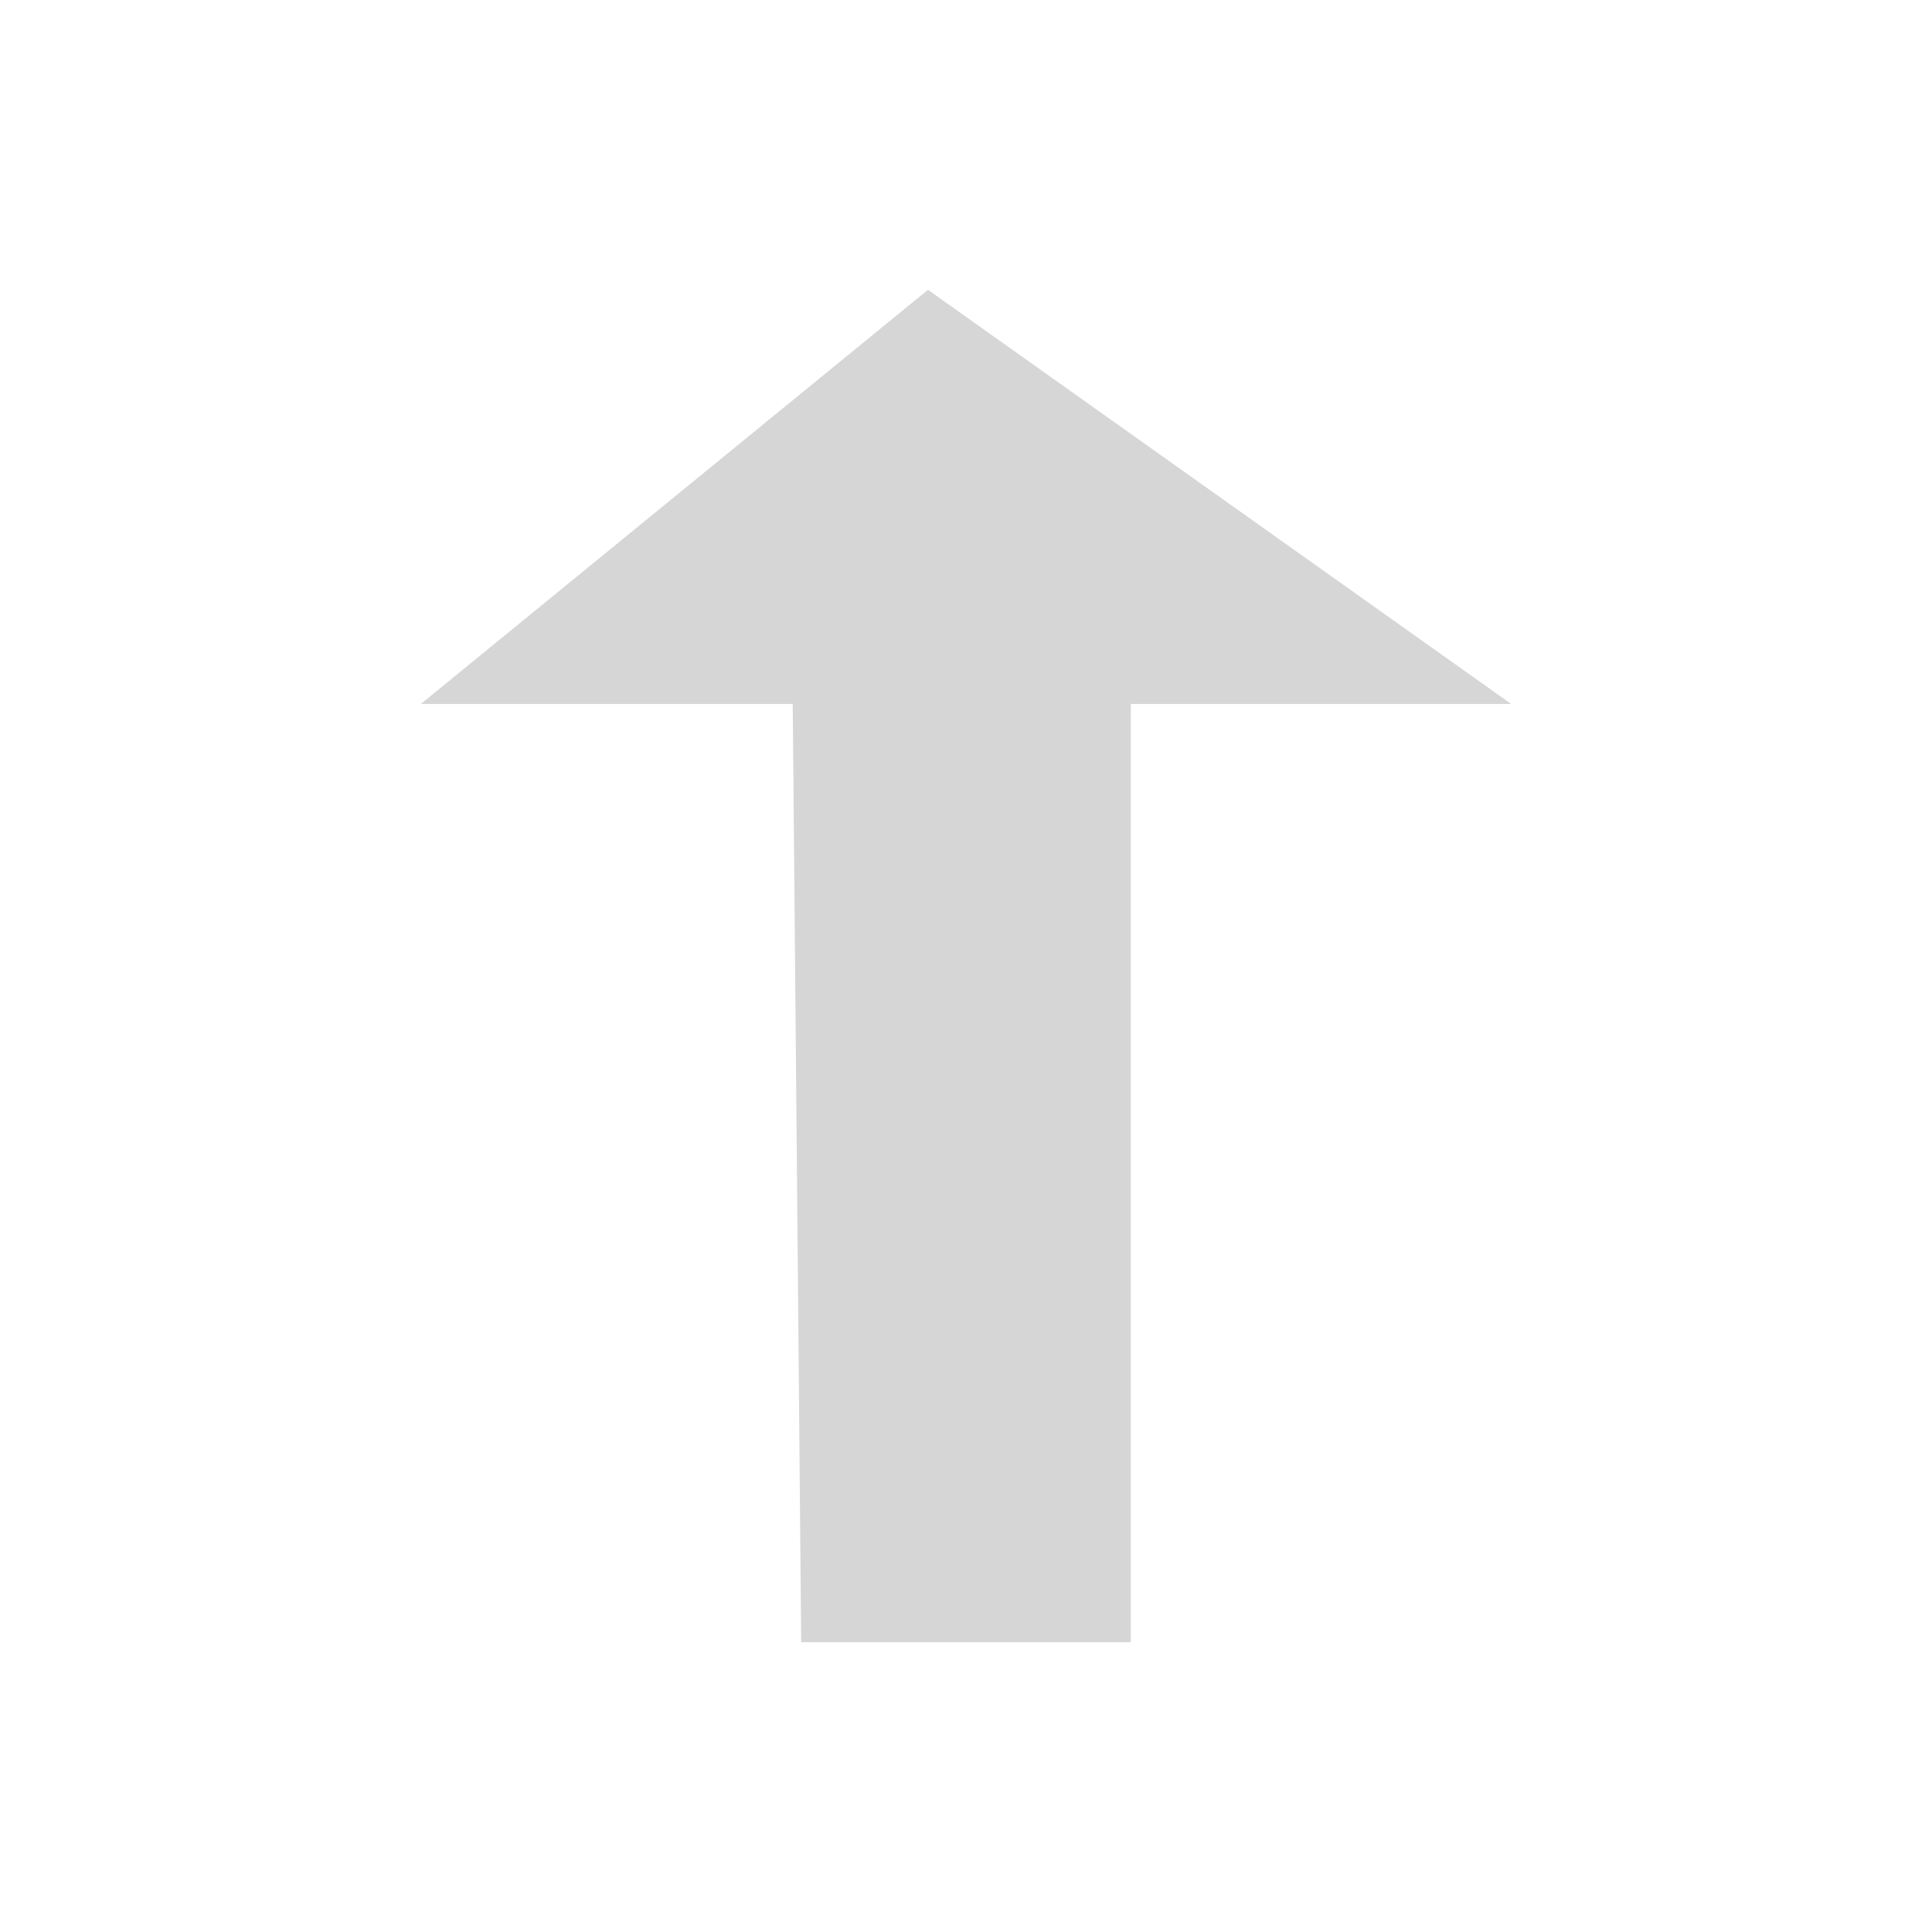
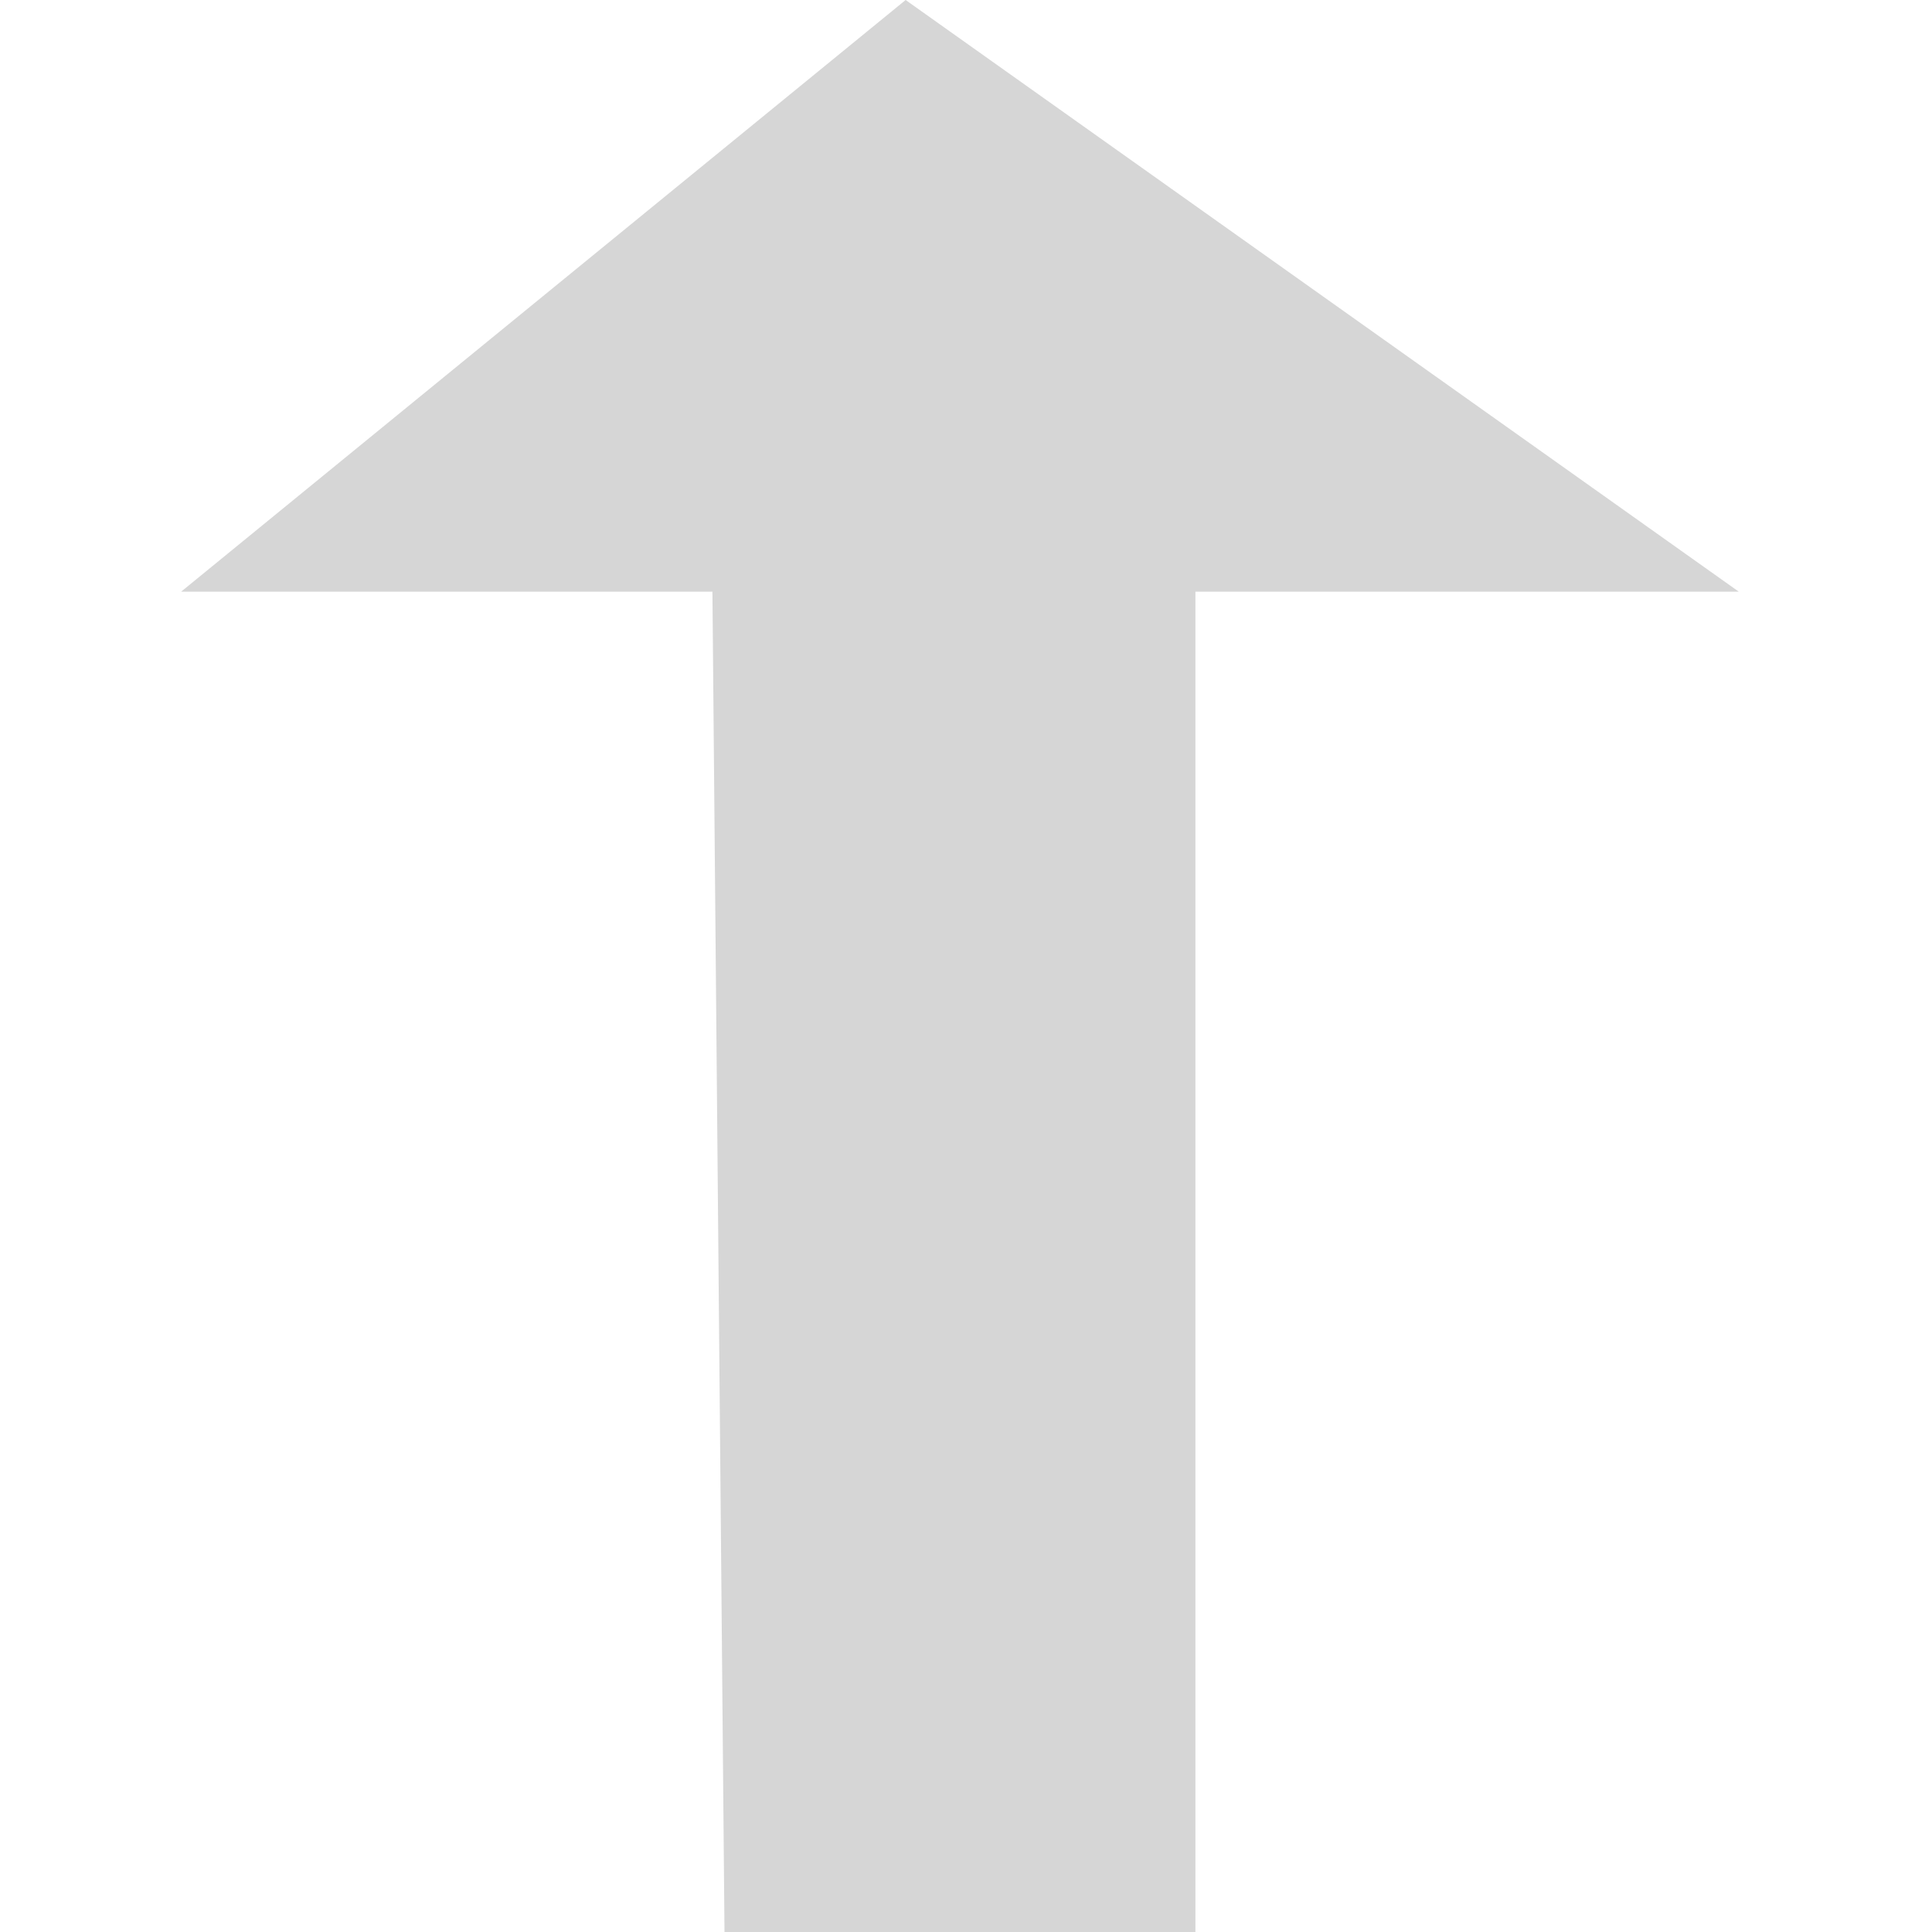
- <svg xmlns="http://www.w3.org/2000/svg" version="1.1" id="Layer_1" x="0px" y="0px" viewBox="0 0 22.857 22.857" xml:space="preserve" width="16" height="16">
-   <defs id="defs212" />
-   <style type="text/css" id="style205">
+ <svg xmlns="http://www.w3.org/2000/svg" version="1.1" id="Layer_1" x="0px" y="0px" viewBox="0 0 16 16" style="enable-background:new 0 0 16 16;" xml:space="preserve">
+   <style type="text/css">
	.st0{fill:#D6D6D6;}
</style>
-   <polyline class="st0" points="9.9,16 9.9,4.9 14.4,4.9 7.5,0 1.5,4.9 5.9,4.9 6,16 " id="polyline207" transform="translate(3.478571,3.428571)" />
+   <polyline class="st0" points="9.9,16 9.9,4.9 14.4,4.9 7.5,0 1.5,4.9 5.9,4.9 6,16 " />
</svg>
